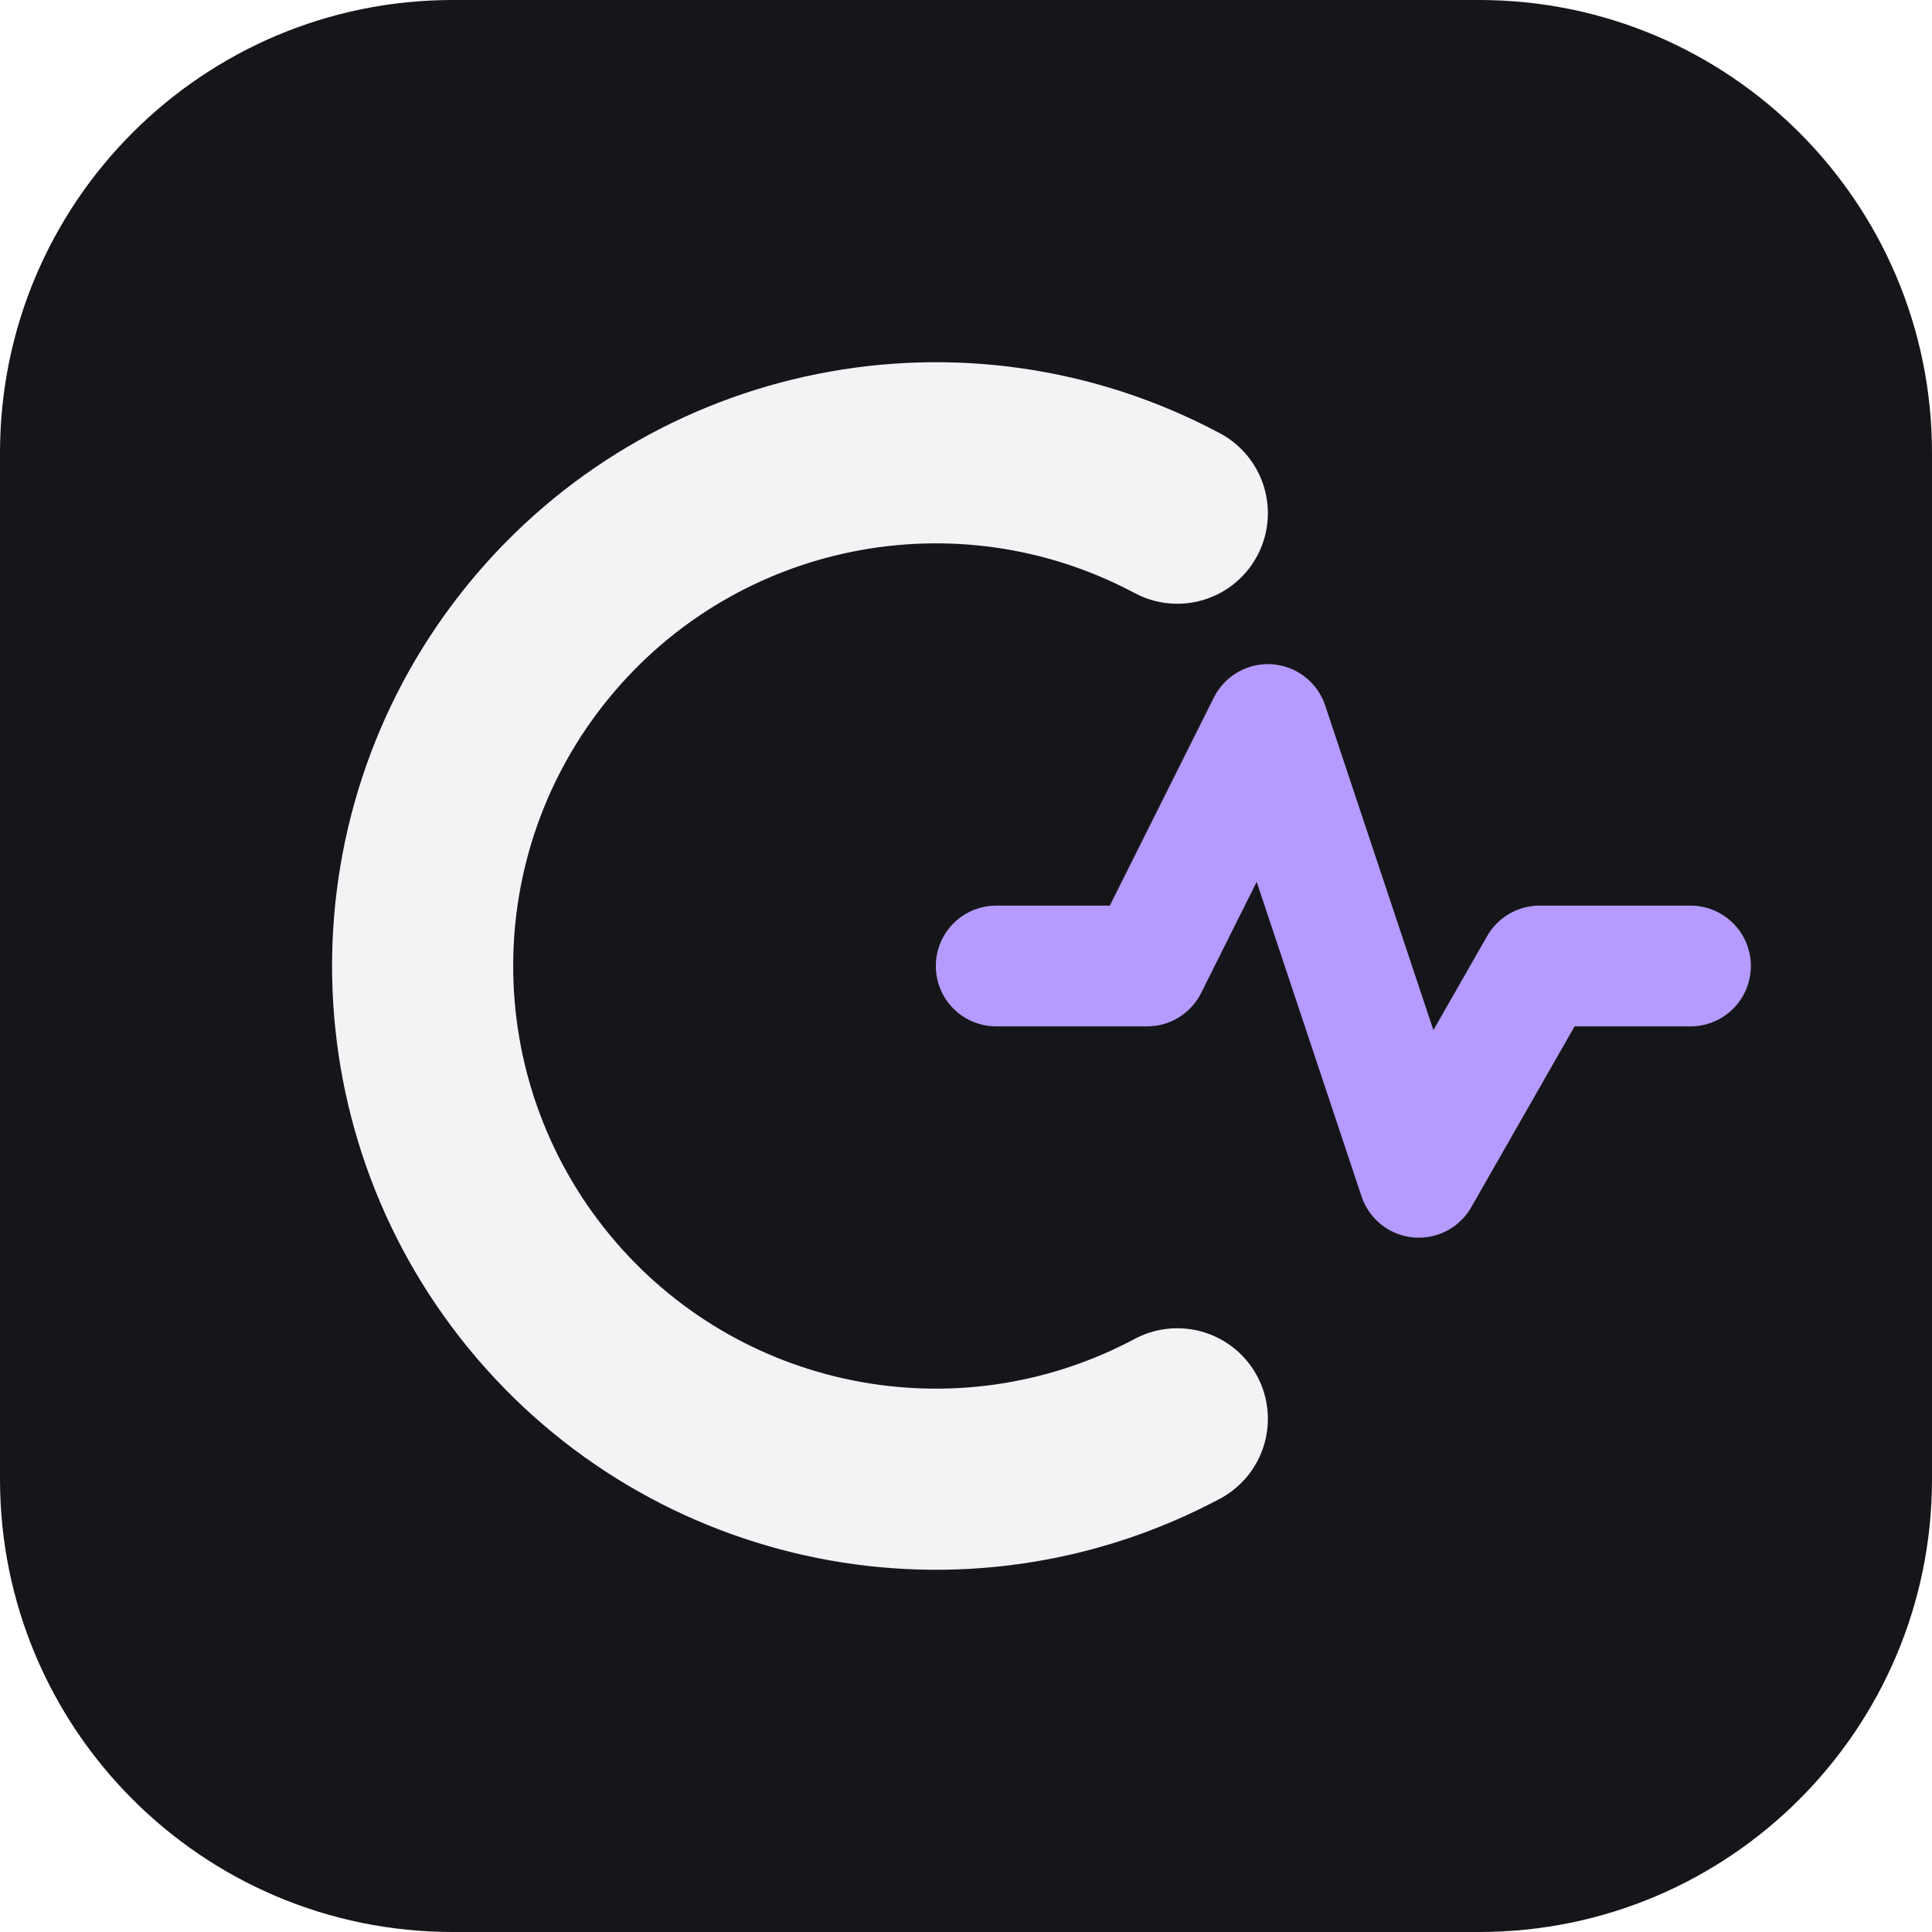
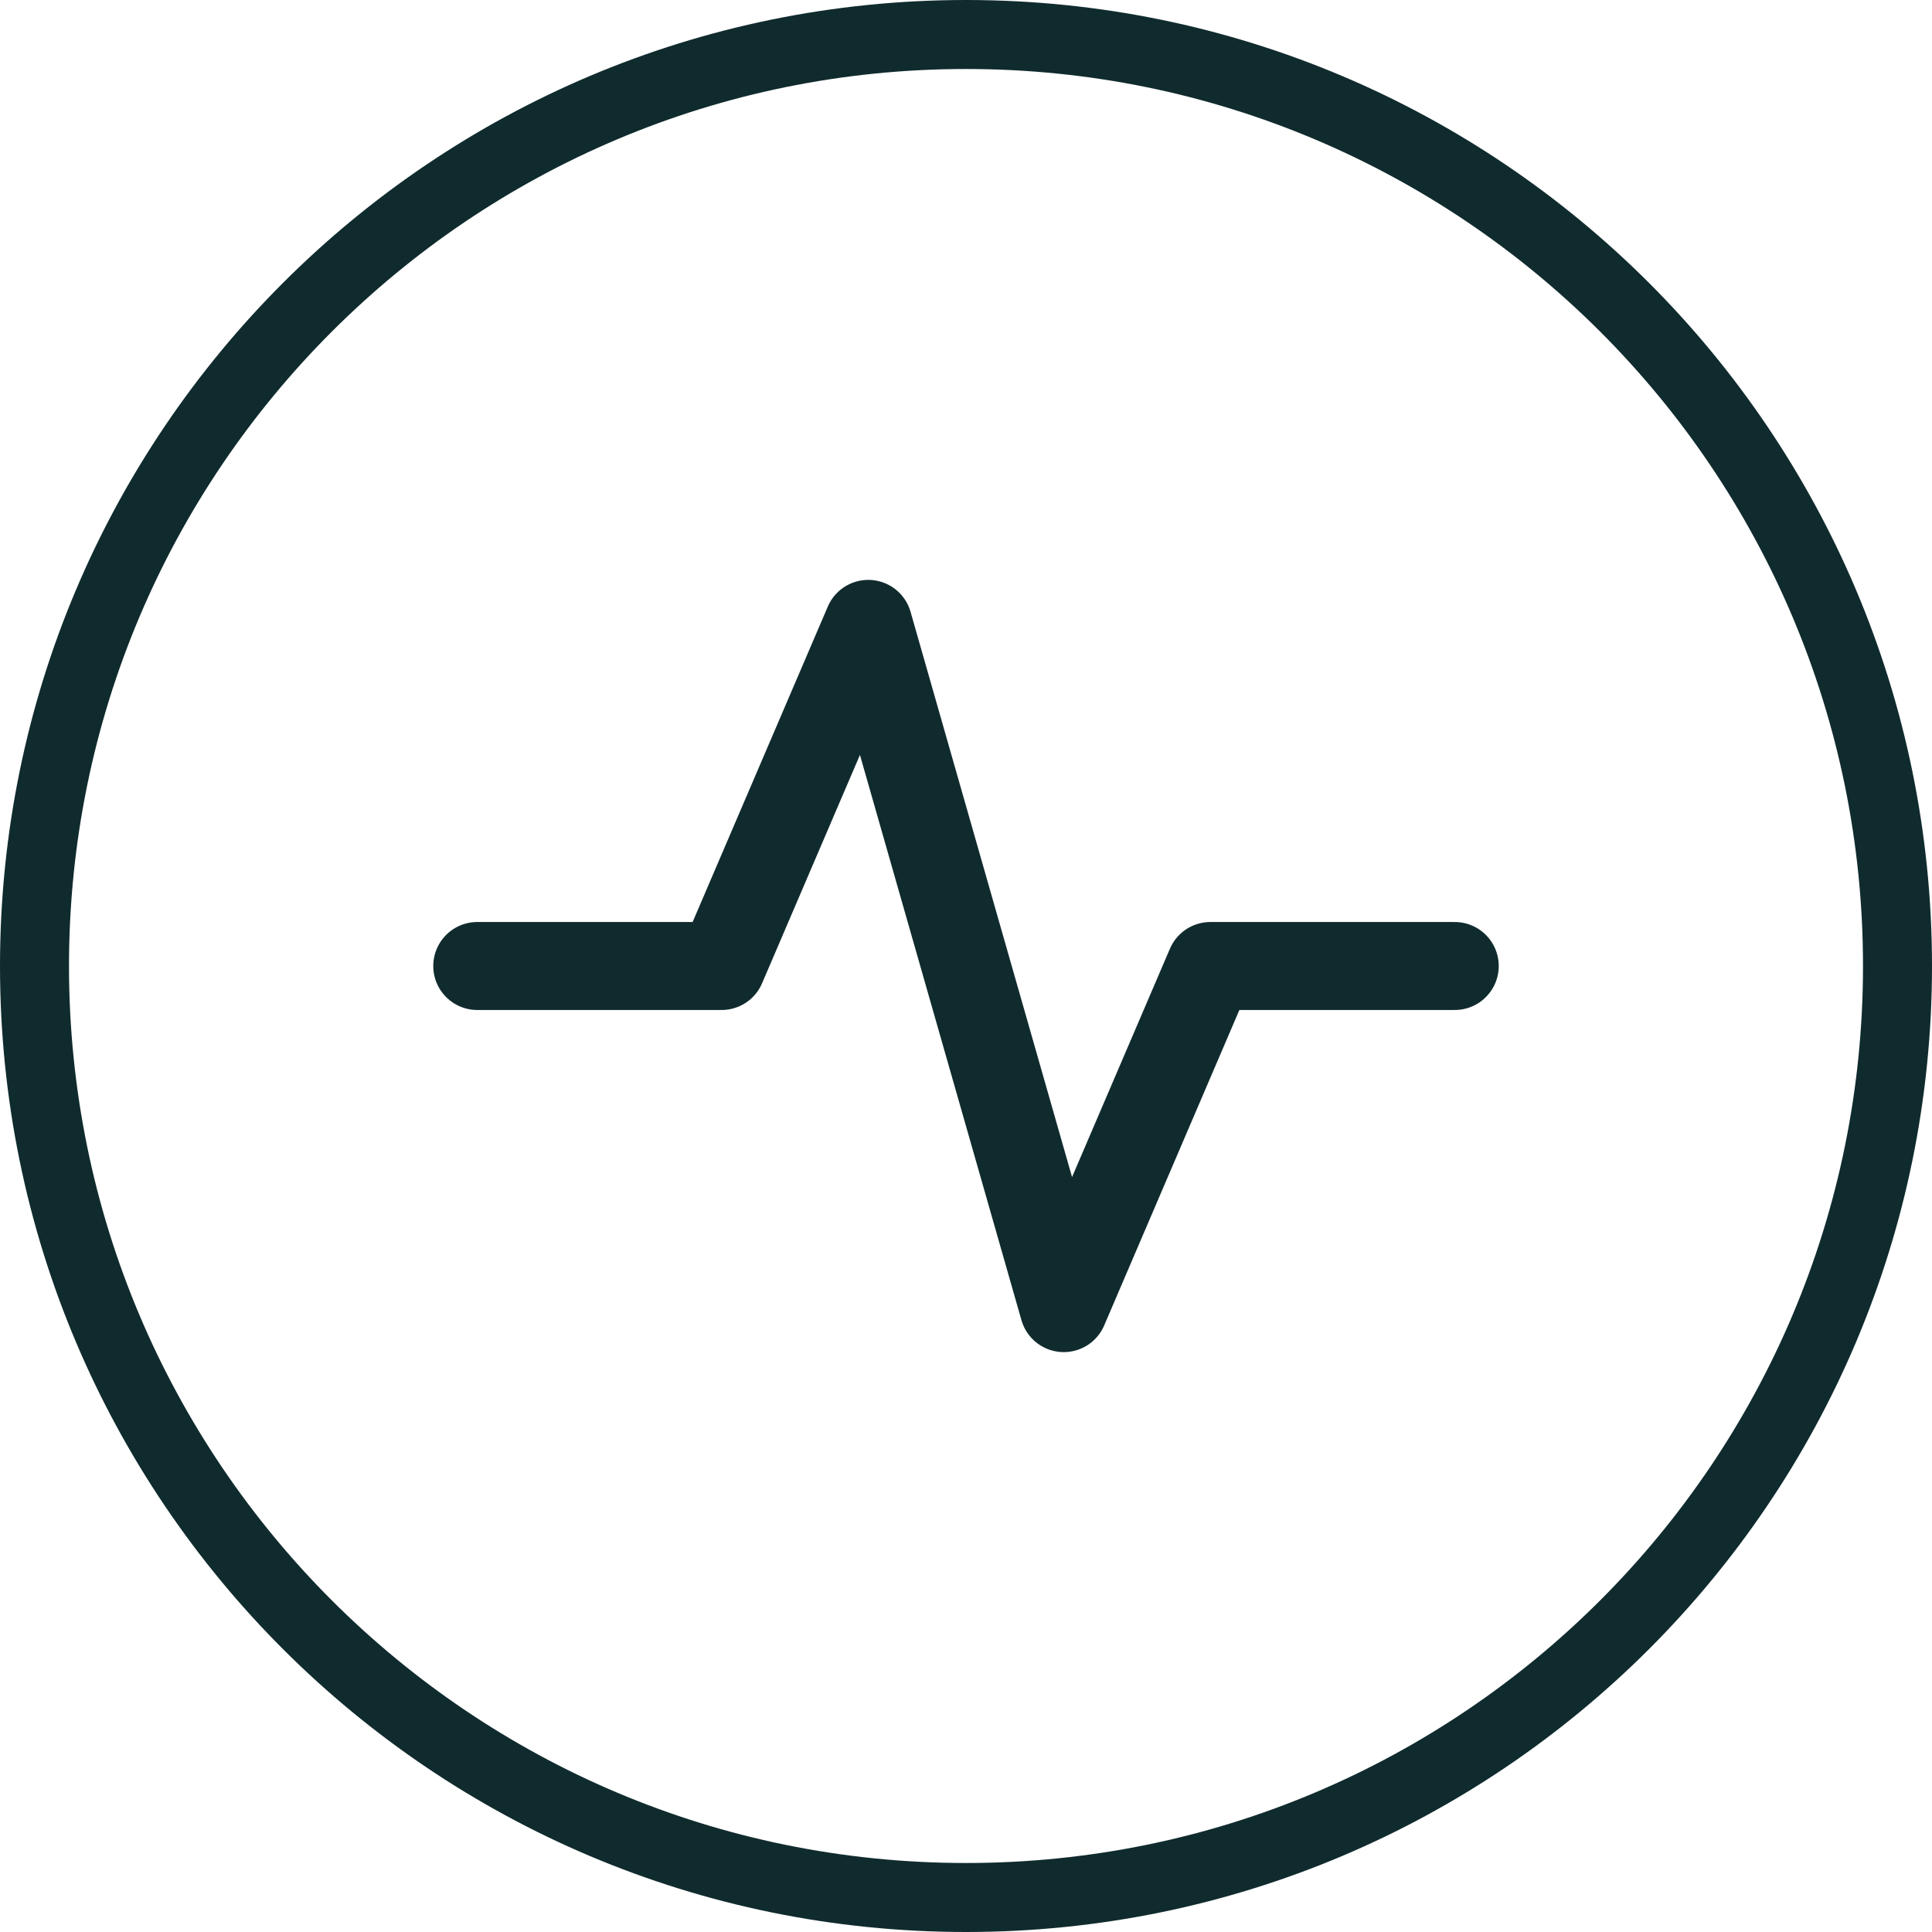
- <svg xmlns="http://www.w3.org/2000/svg" viewBox="0 0 64 64">
-   <rect width="64" height="64" rx="15" fill="#151619" />
-   <path d="M39 17a17 17 0 1 0 0 30" fill="none" stroke="#F2F3F5" stroke-width="6" stroke-linecap="round" />
-   <path d="M33 32h5l4-8 5 15 4-7h5" fill="none" stroke="#B59AFF" stroke-width="4" stroke-linecap="round" stroke-linejoin="round" />
+ <svg xmlns="http://www.w3.org/2000/svg" viewBox="0 0 28 28" fill="none" stroke="currentColor">
+   <style>
+     :root { color: #102b2d; }
+     @media (prefers-color-scheme: dark) { :root { color: #f2f3f5; } }
+   </style>
+   <circle cx="14" cy="14" r="13.5" stroke-width="1" />
+   <svg x="5.5" y="5.5" width="17" height="17" viewBox="0 0 24 24" stroke-width="1.8" stroke-linecap="round" stroke-linejoin="round">
+     <path d="M2 12h5l3-7 4 14 3-7h5" />
+   </svg>
</svg>
